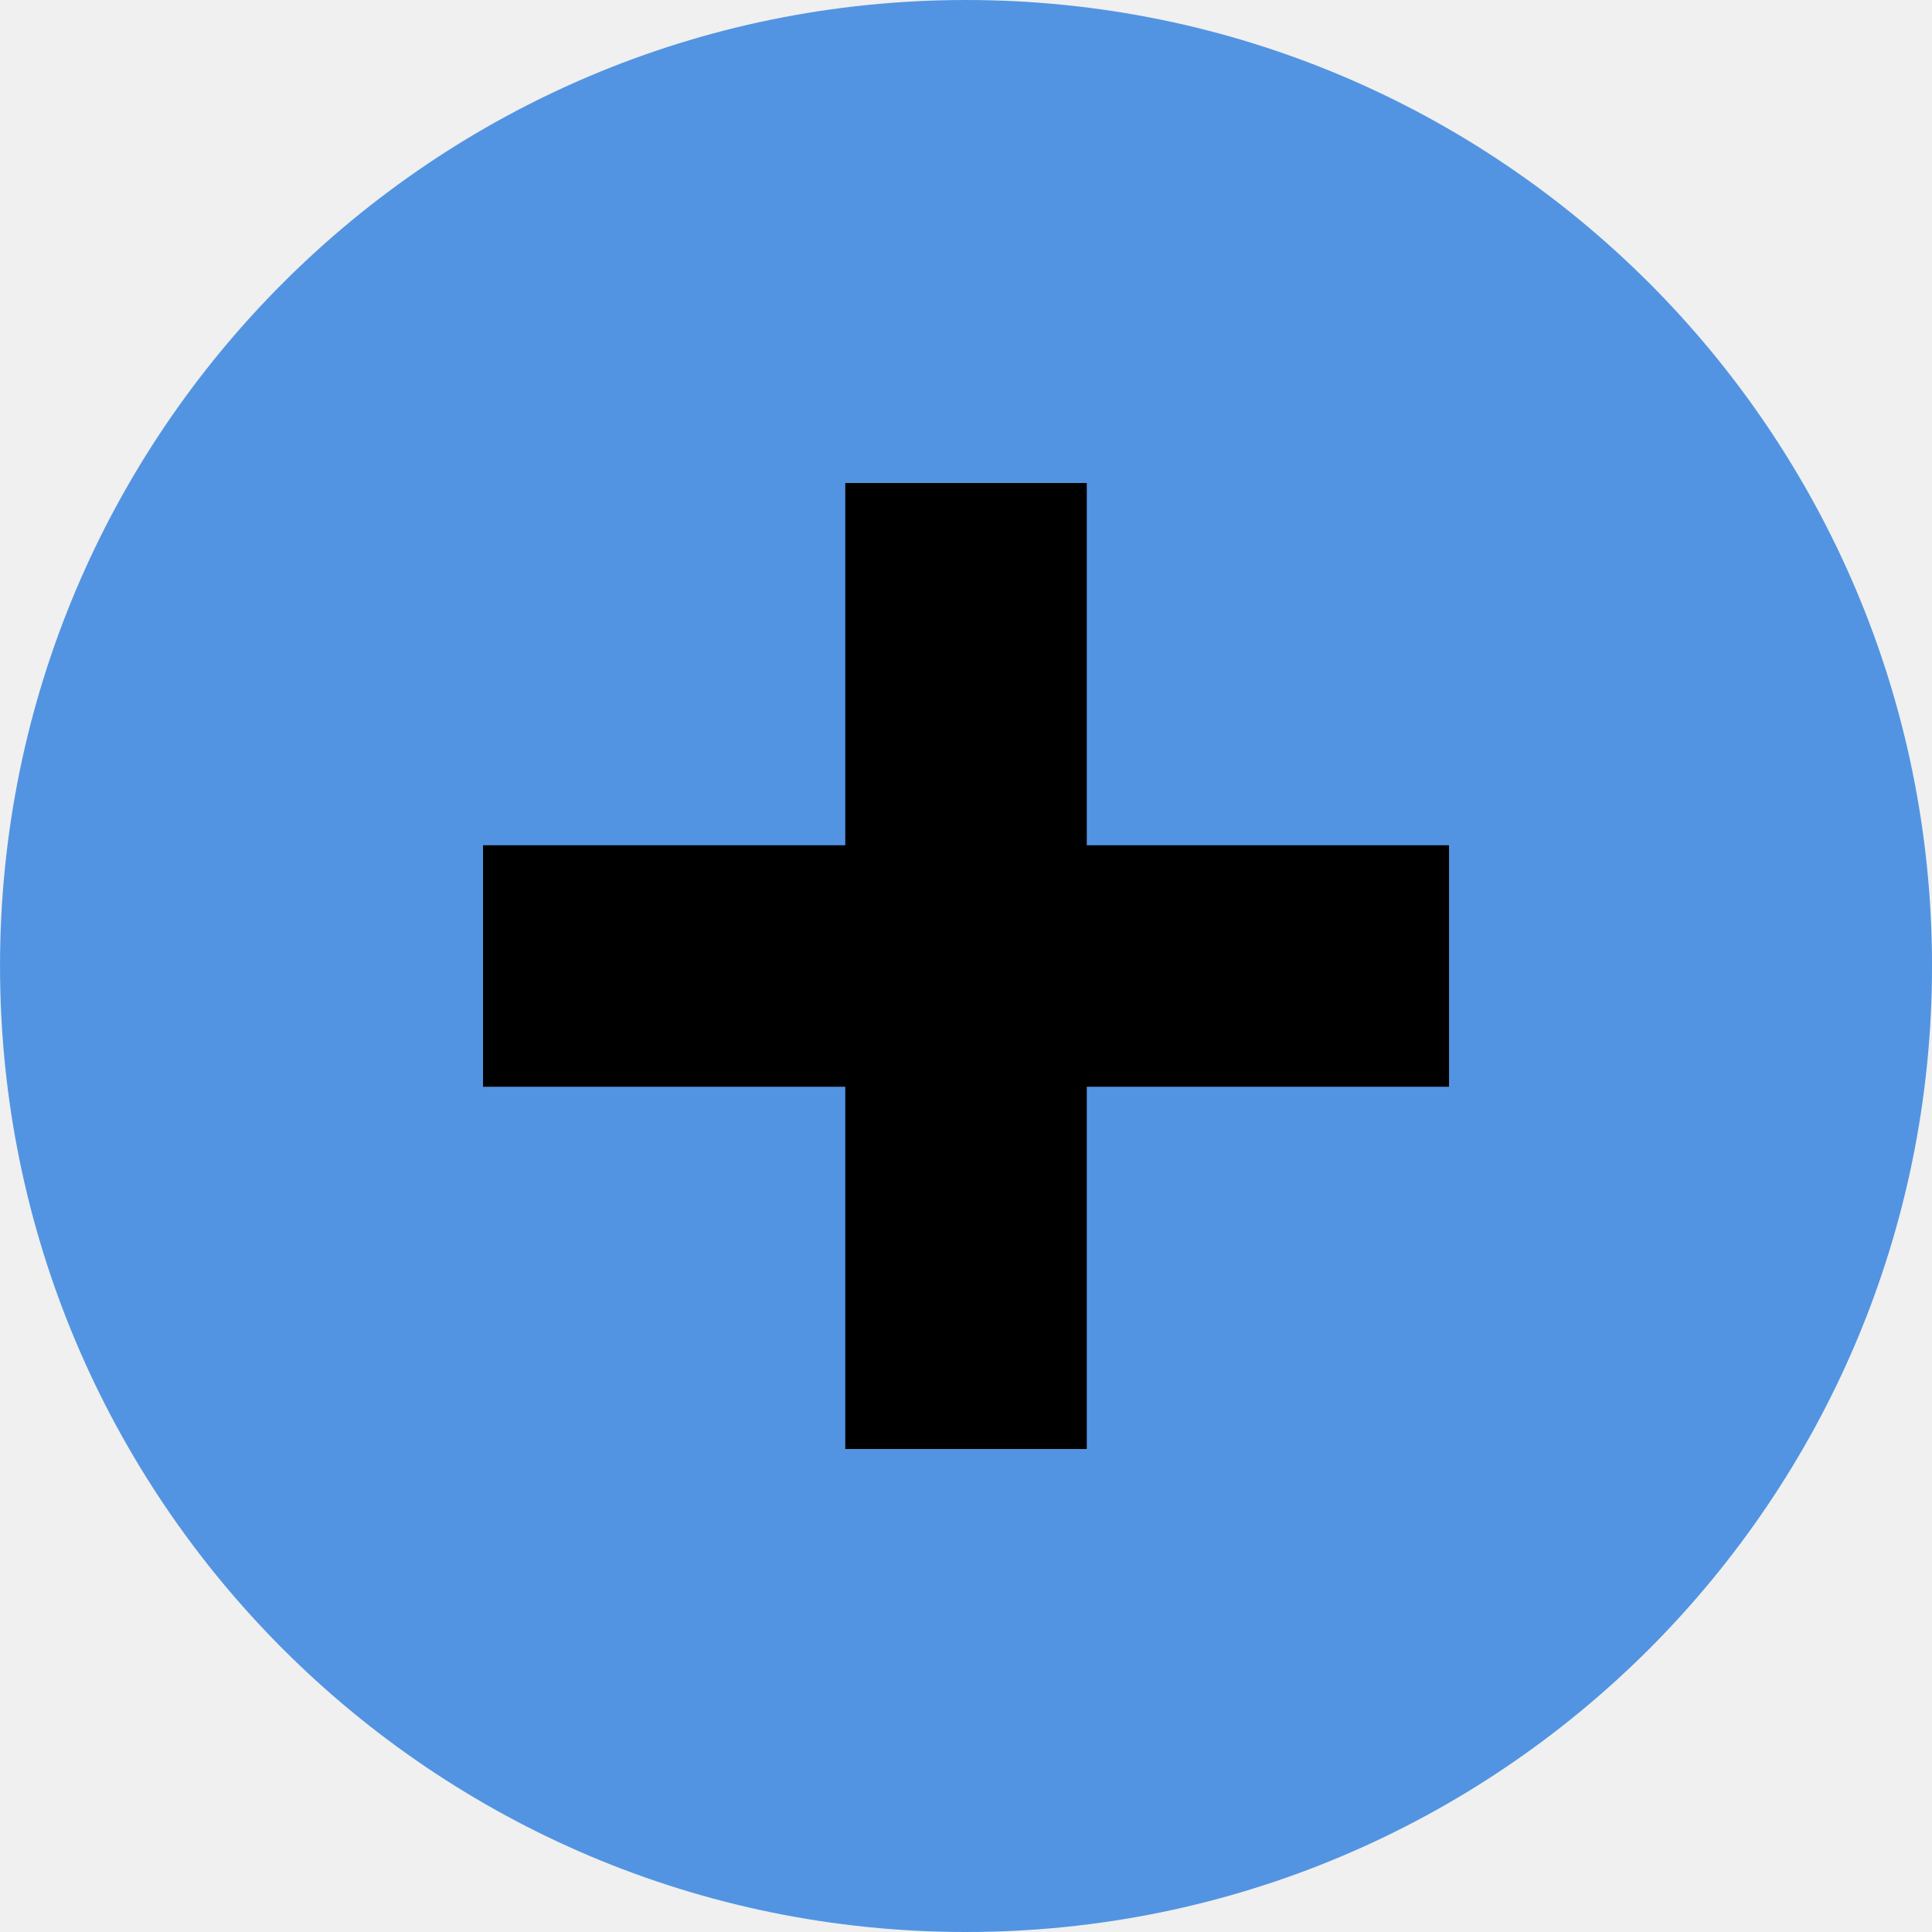
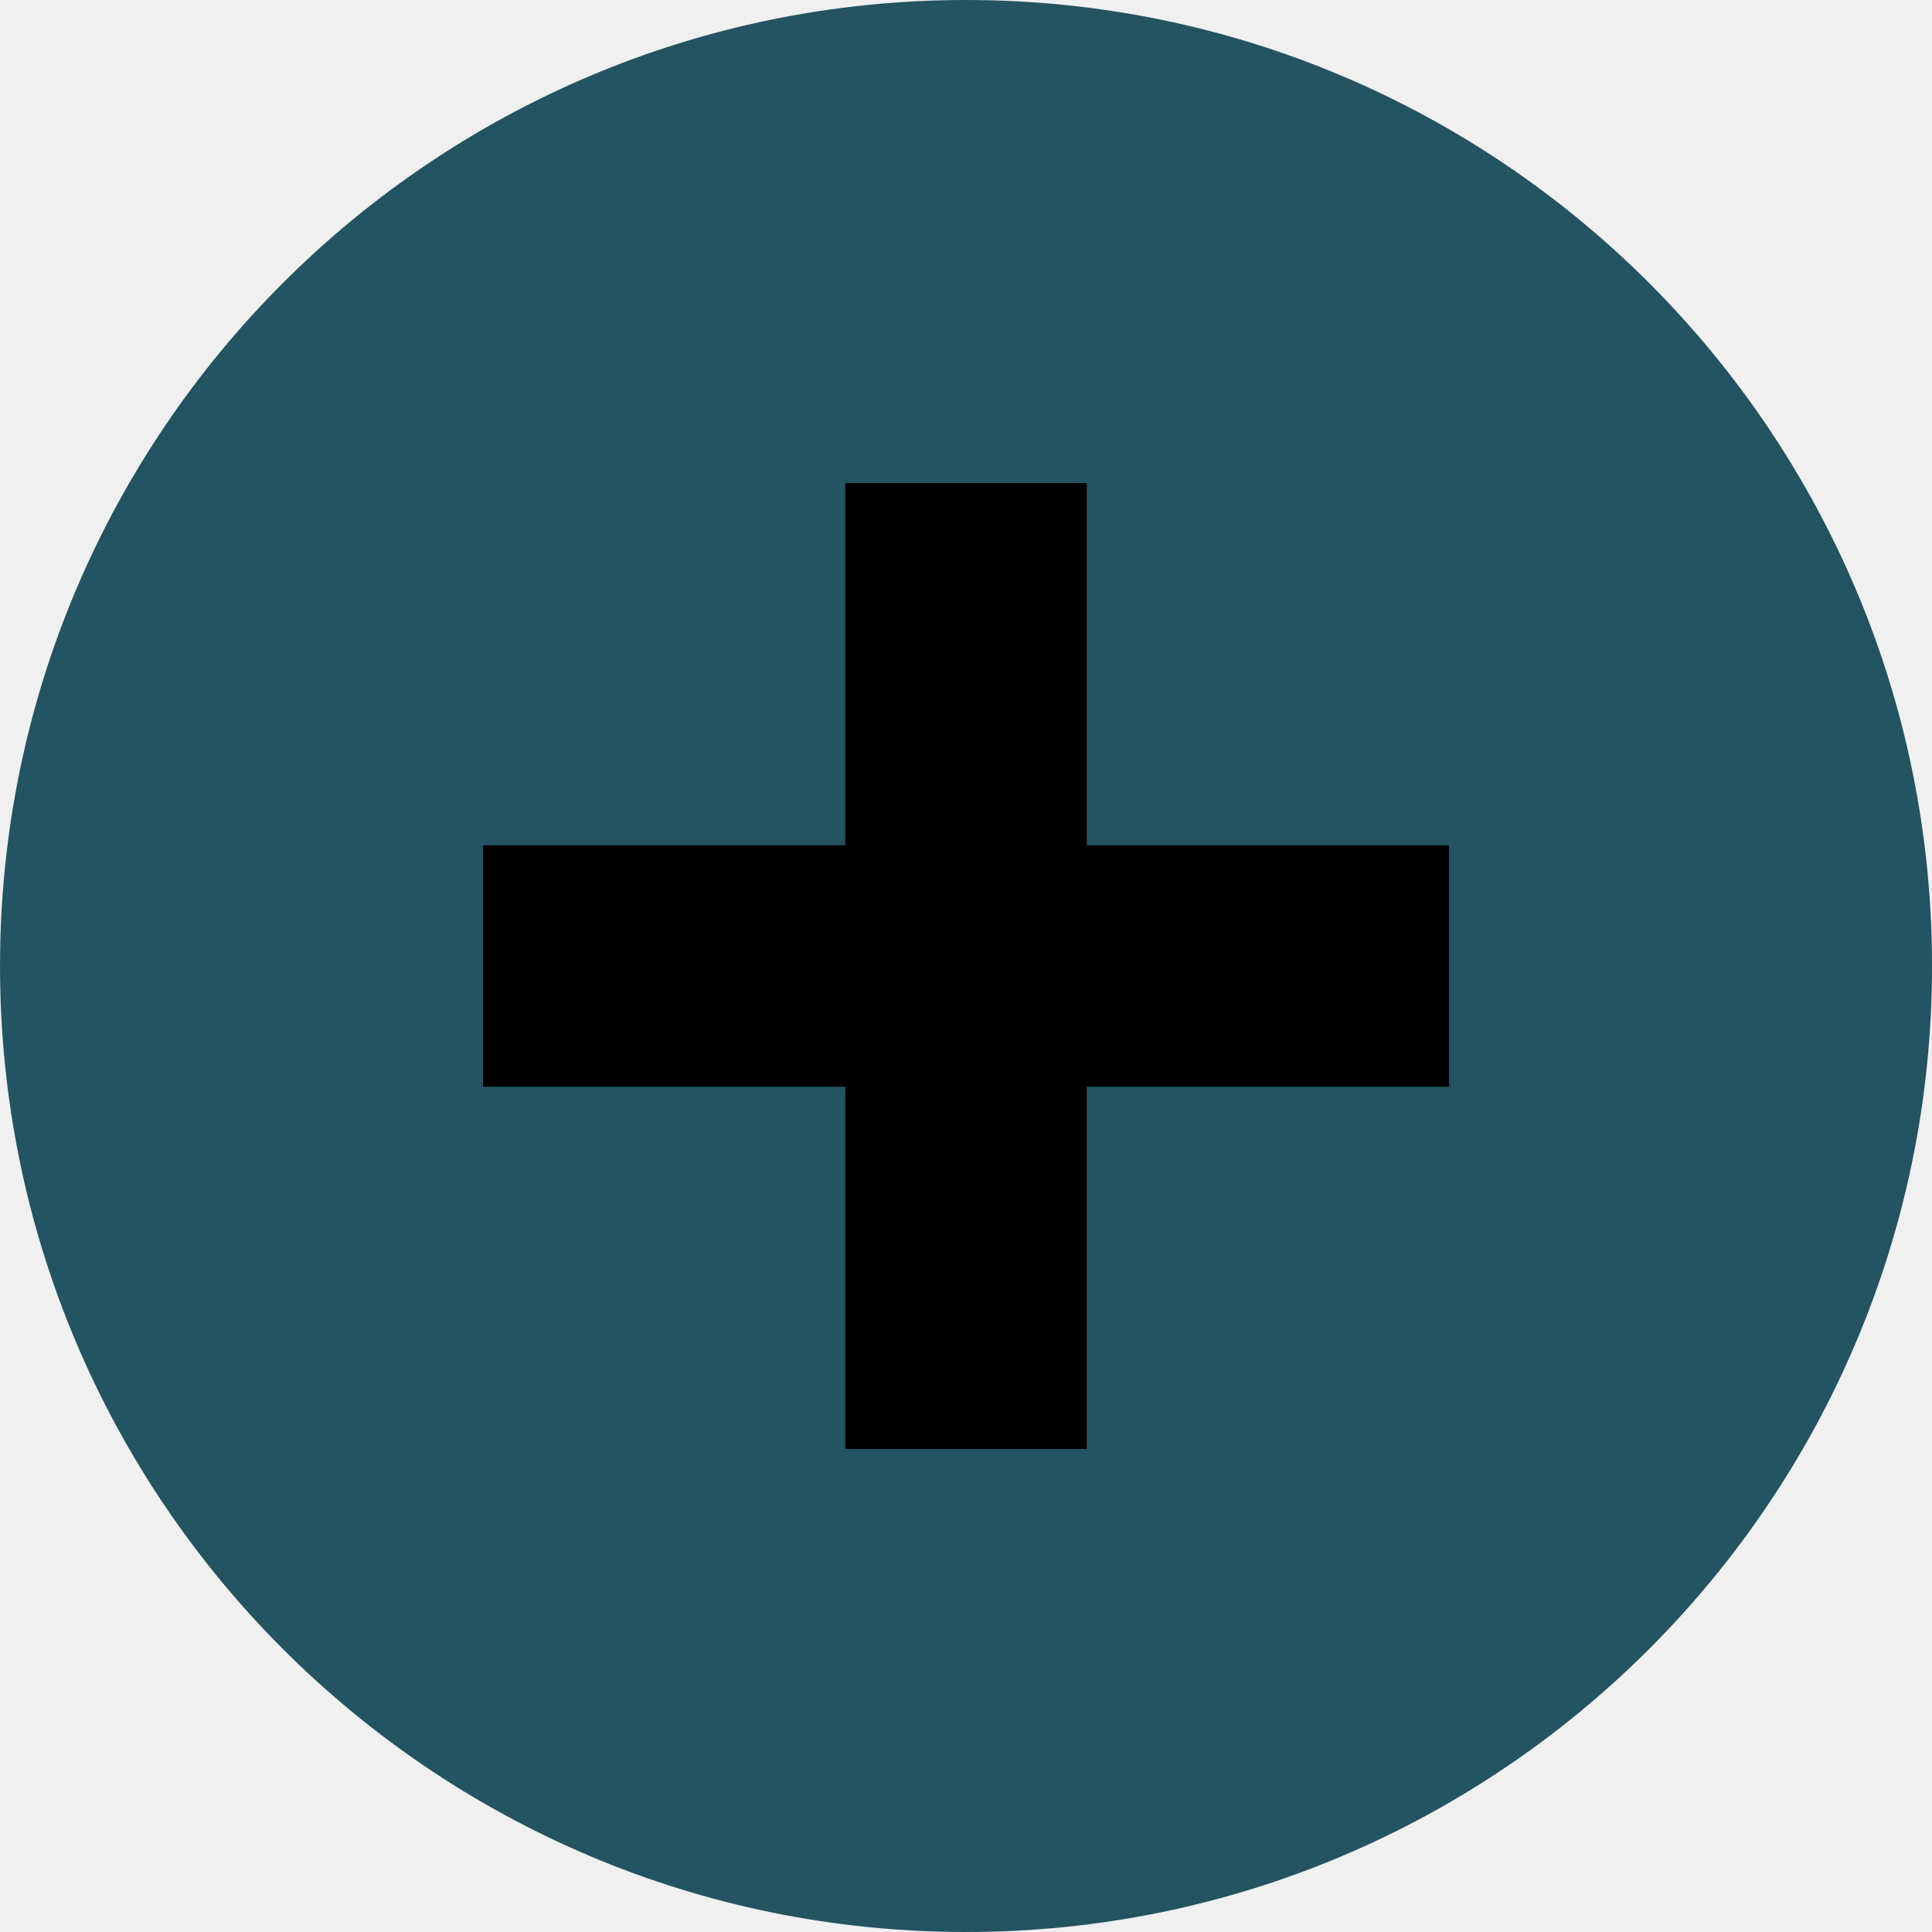
<svg xmlns="http://www.w3.org/2000/svg" xmlns:ns1="http://www.openswatchbook.org/uri/2009/osb" xmlns:xlink="http://www.w3.org/1999/xlink" width="16" height="16" id="svg12430" version="1.1">
  <defs id="defs12432">
    <linearGradient id="selected_fg_color" ns1:paint="solid">
      <stop style="stop-color:#ffffffgit;stop-opacity:1;" offset="0" id="stop4150" />
    </linearGradient>
    <linearGradient id="selected_bg_color" ns1:paint="solid">
-       <stop style="stop-color:#5294e2;stop-opacity:1;" offset="0" id="stop4147" />
+       <stop style="stop-color:#245361;stop-opacity:1;" offset="0" id="stop4147" />
    </linearGradient>
    <linearGradient xlink:href="#selected_bg_color" id="linearGradient4149" x1="150" y1="397.991" x2="150" y2="413.991" gradientUnits="userSpaceOnUse" />
    <linearGradient xlink:href="#selected_fg_color" id="linearGradient4152" x1="150" y1="401.991" x2="150" y2="409.991" gradientUnits="userSpaceOnUse" />
  </defs>
  <g id="layer1" transform="translate(0,-1036.362)">
    <g style="display:inline" transform="translate(-141.9998,638.3711)" id="g14642-3-0">
      <ellipse style="opacity:1;fill:url(#linearGradient4149);fill-opacity:1;stroke:none;stroke-width:1;stroke-linecap:butt;stroke-linejoin:miter;stroke-miterlimit:4;stroke-dasharray:none;stroke-dashoffset:0;stroke-opacity:1" id="path4156" cx="150" cy="405.991" rx="8" ry="8" />
      <rect style="fill:none;stroke:none" id="rect3620-5-4" width="15.982" height="16" x="142" y="398" rx="0" ry="0" />
      <g id="g4179" transform="translate(141.9999,397.9911)">
        <g style="opacity:0.55;fill:#000000;fill-opacity:1" transform="matrix(0.765075,0,0,0.765075,1.880594,0.8798127)" id="g2996-1">
          <g style="fill:#000000;fill-opacity:1" transform="translate(-60,-518)" id="layer12-1">
            <g transform="translate(19,-242)" id="layer4-4-1-9" style="display:inline;fill:#000000;fill-opacity:1" />
          </g>
        </g>
        <g style="fill:#ffffff;fill-opacity:1" transform="matrix(0.765075,0,0,0.765075,1.880594,1.879479)" id="g2996">
          <g style="fill:#ffffff;fill-opacity:1" transform="translate(-60,-518)" id="layer12">
            <g transform="translate(19,-242)" id="layer4-4-1" style="display:inline;fill:#ffffff;fill-opacity:1" />
          </g>
        </g>
      </g>
      <path style="fill:url(#linearGradient4152);fill-opacity:1;fill-rule:evenodd;stroke:#000000;stroke-width:0;stroke-linecap:butt;stroke-linejoin:miter;stroke-miterlimit:4;stroke-opacity:1" d="m 149,401.991 0,3 -3,0 0,2 3,0 0,3 2,0 0,-3 3,0 0,-2 -3,0 0,-3 z" id="rect3757" />
    </g>
  </g>
</svg>
